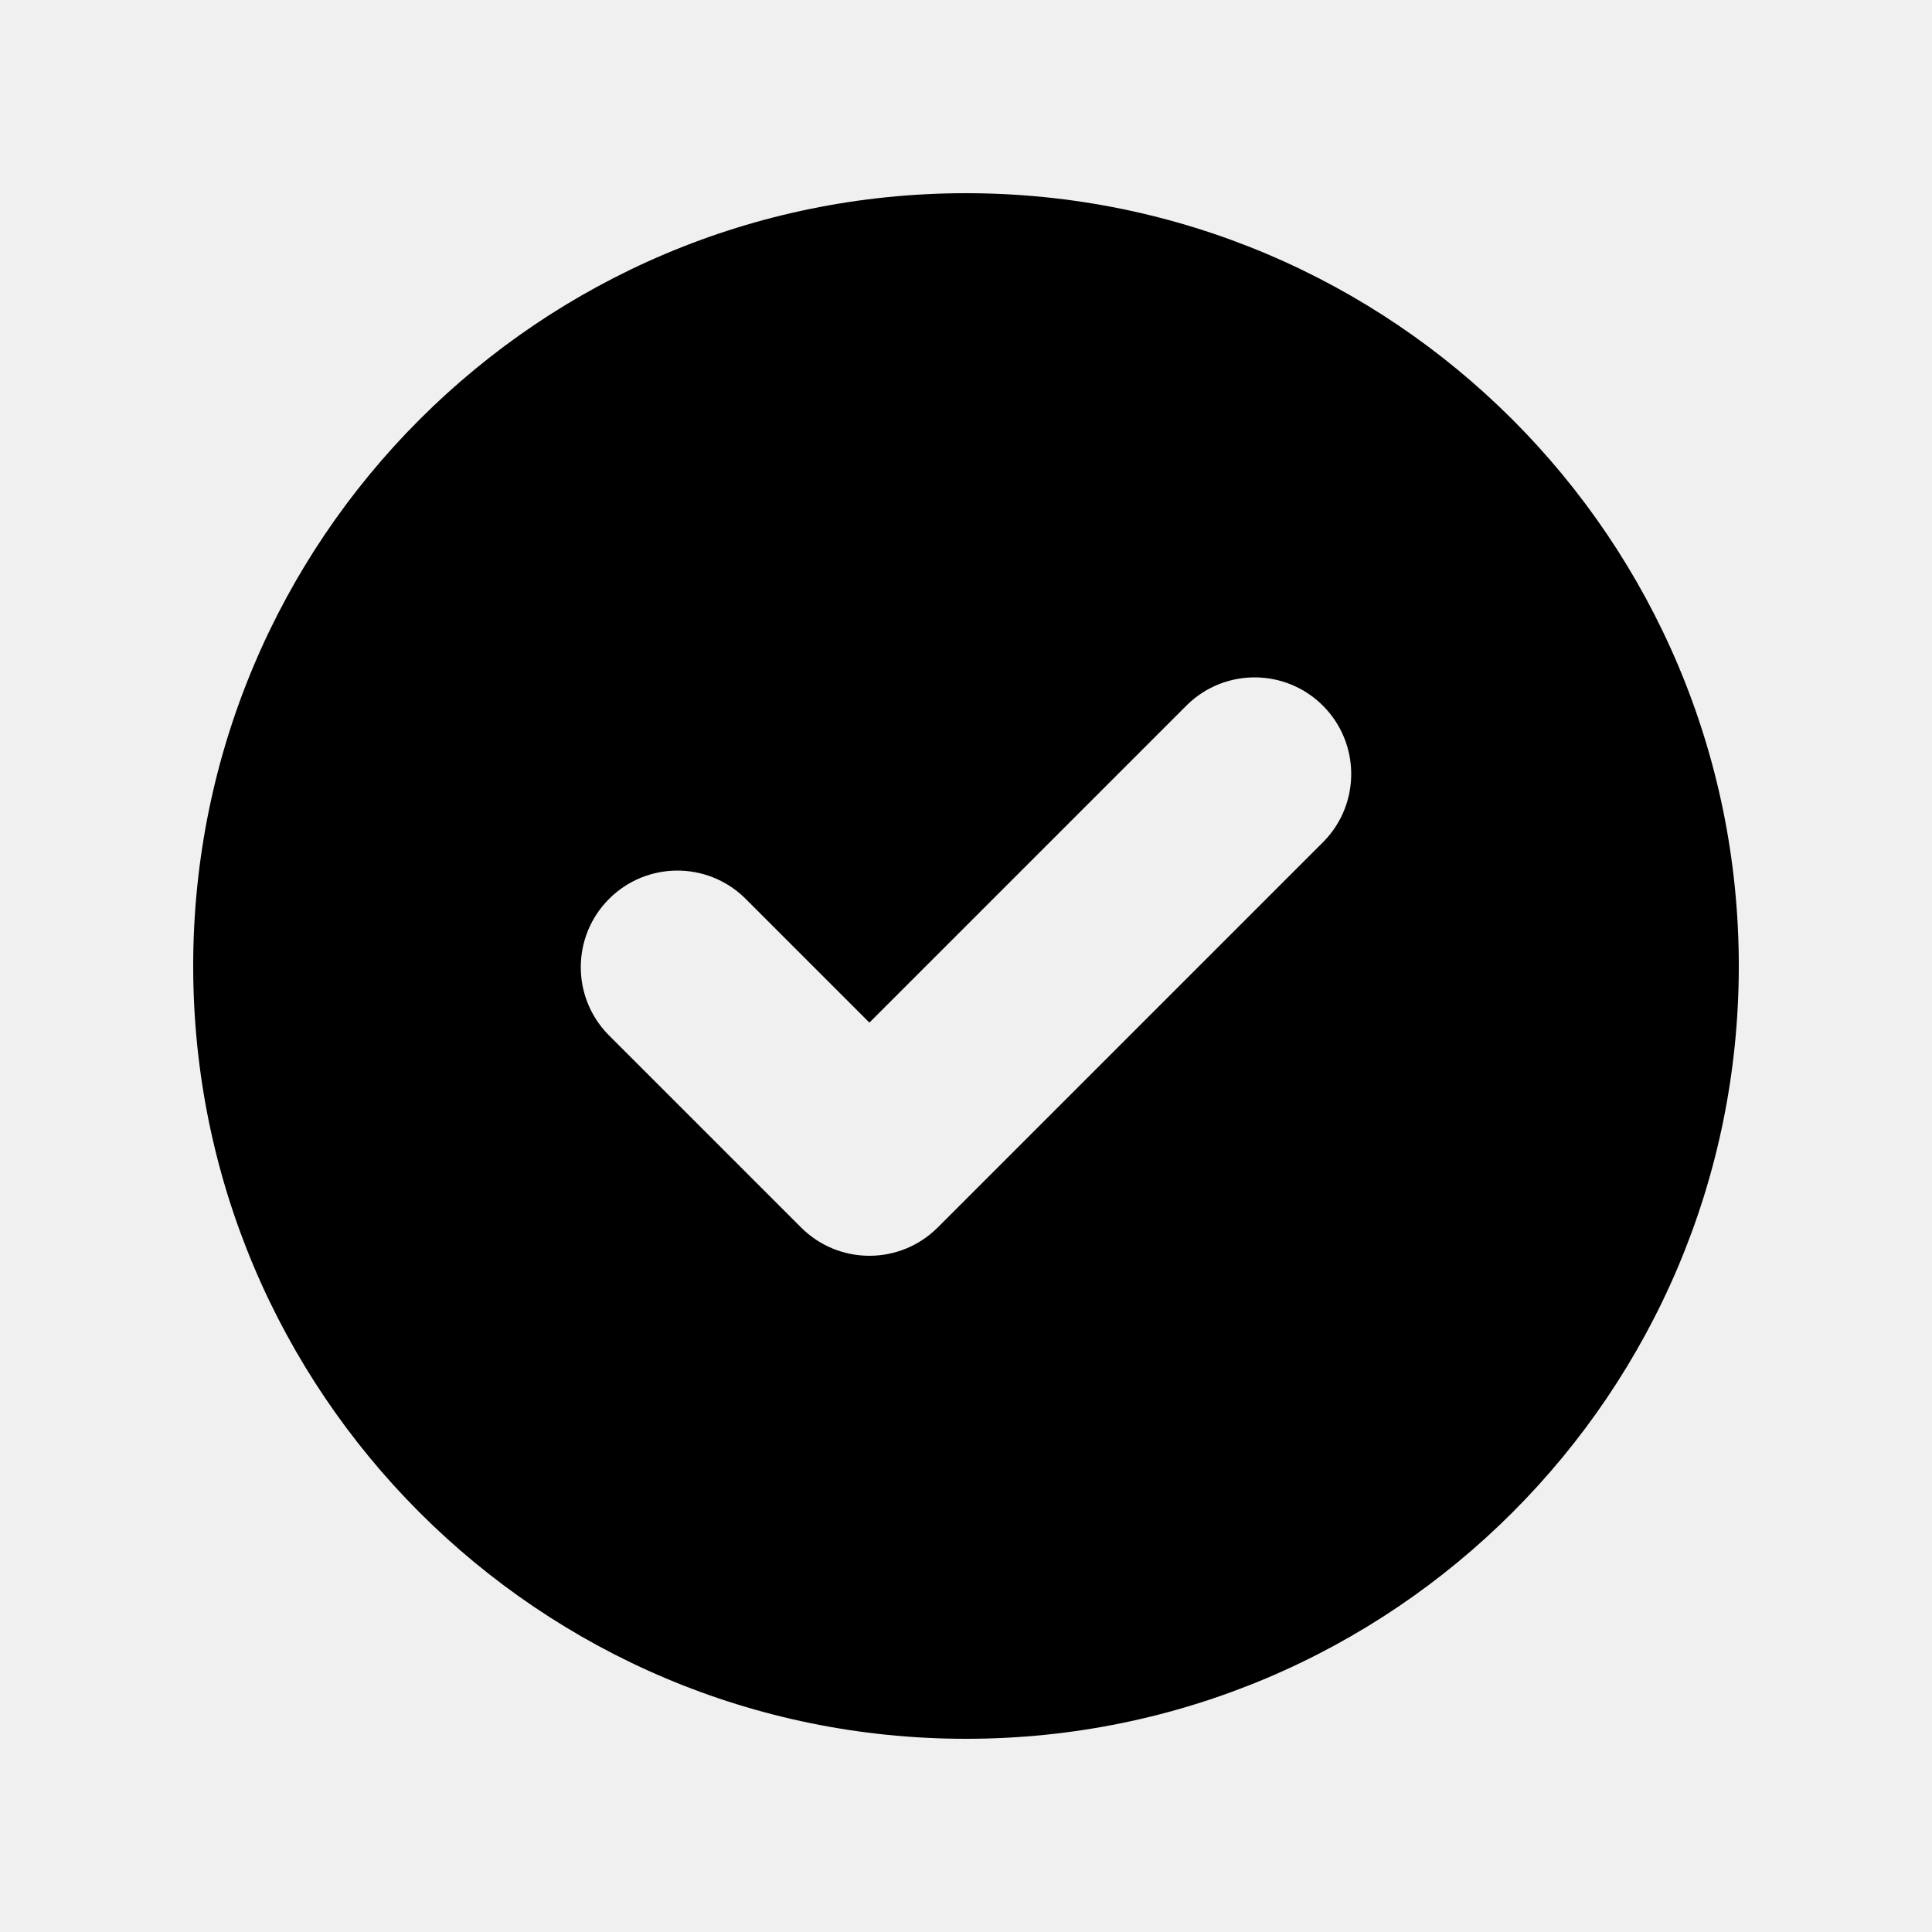
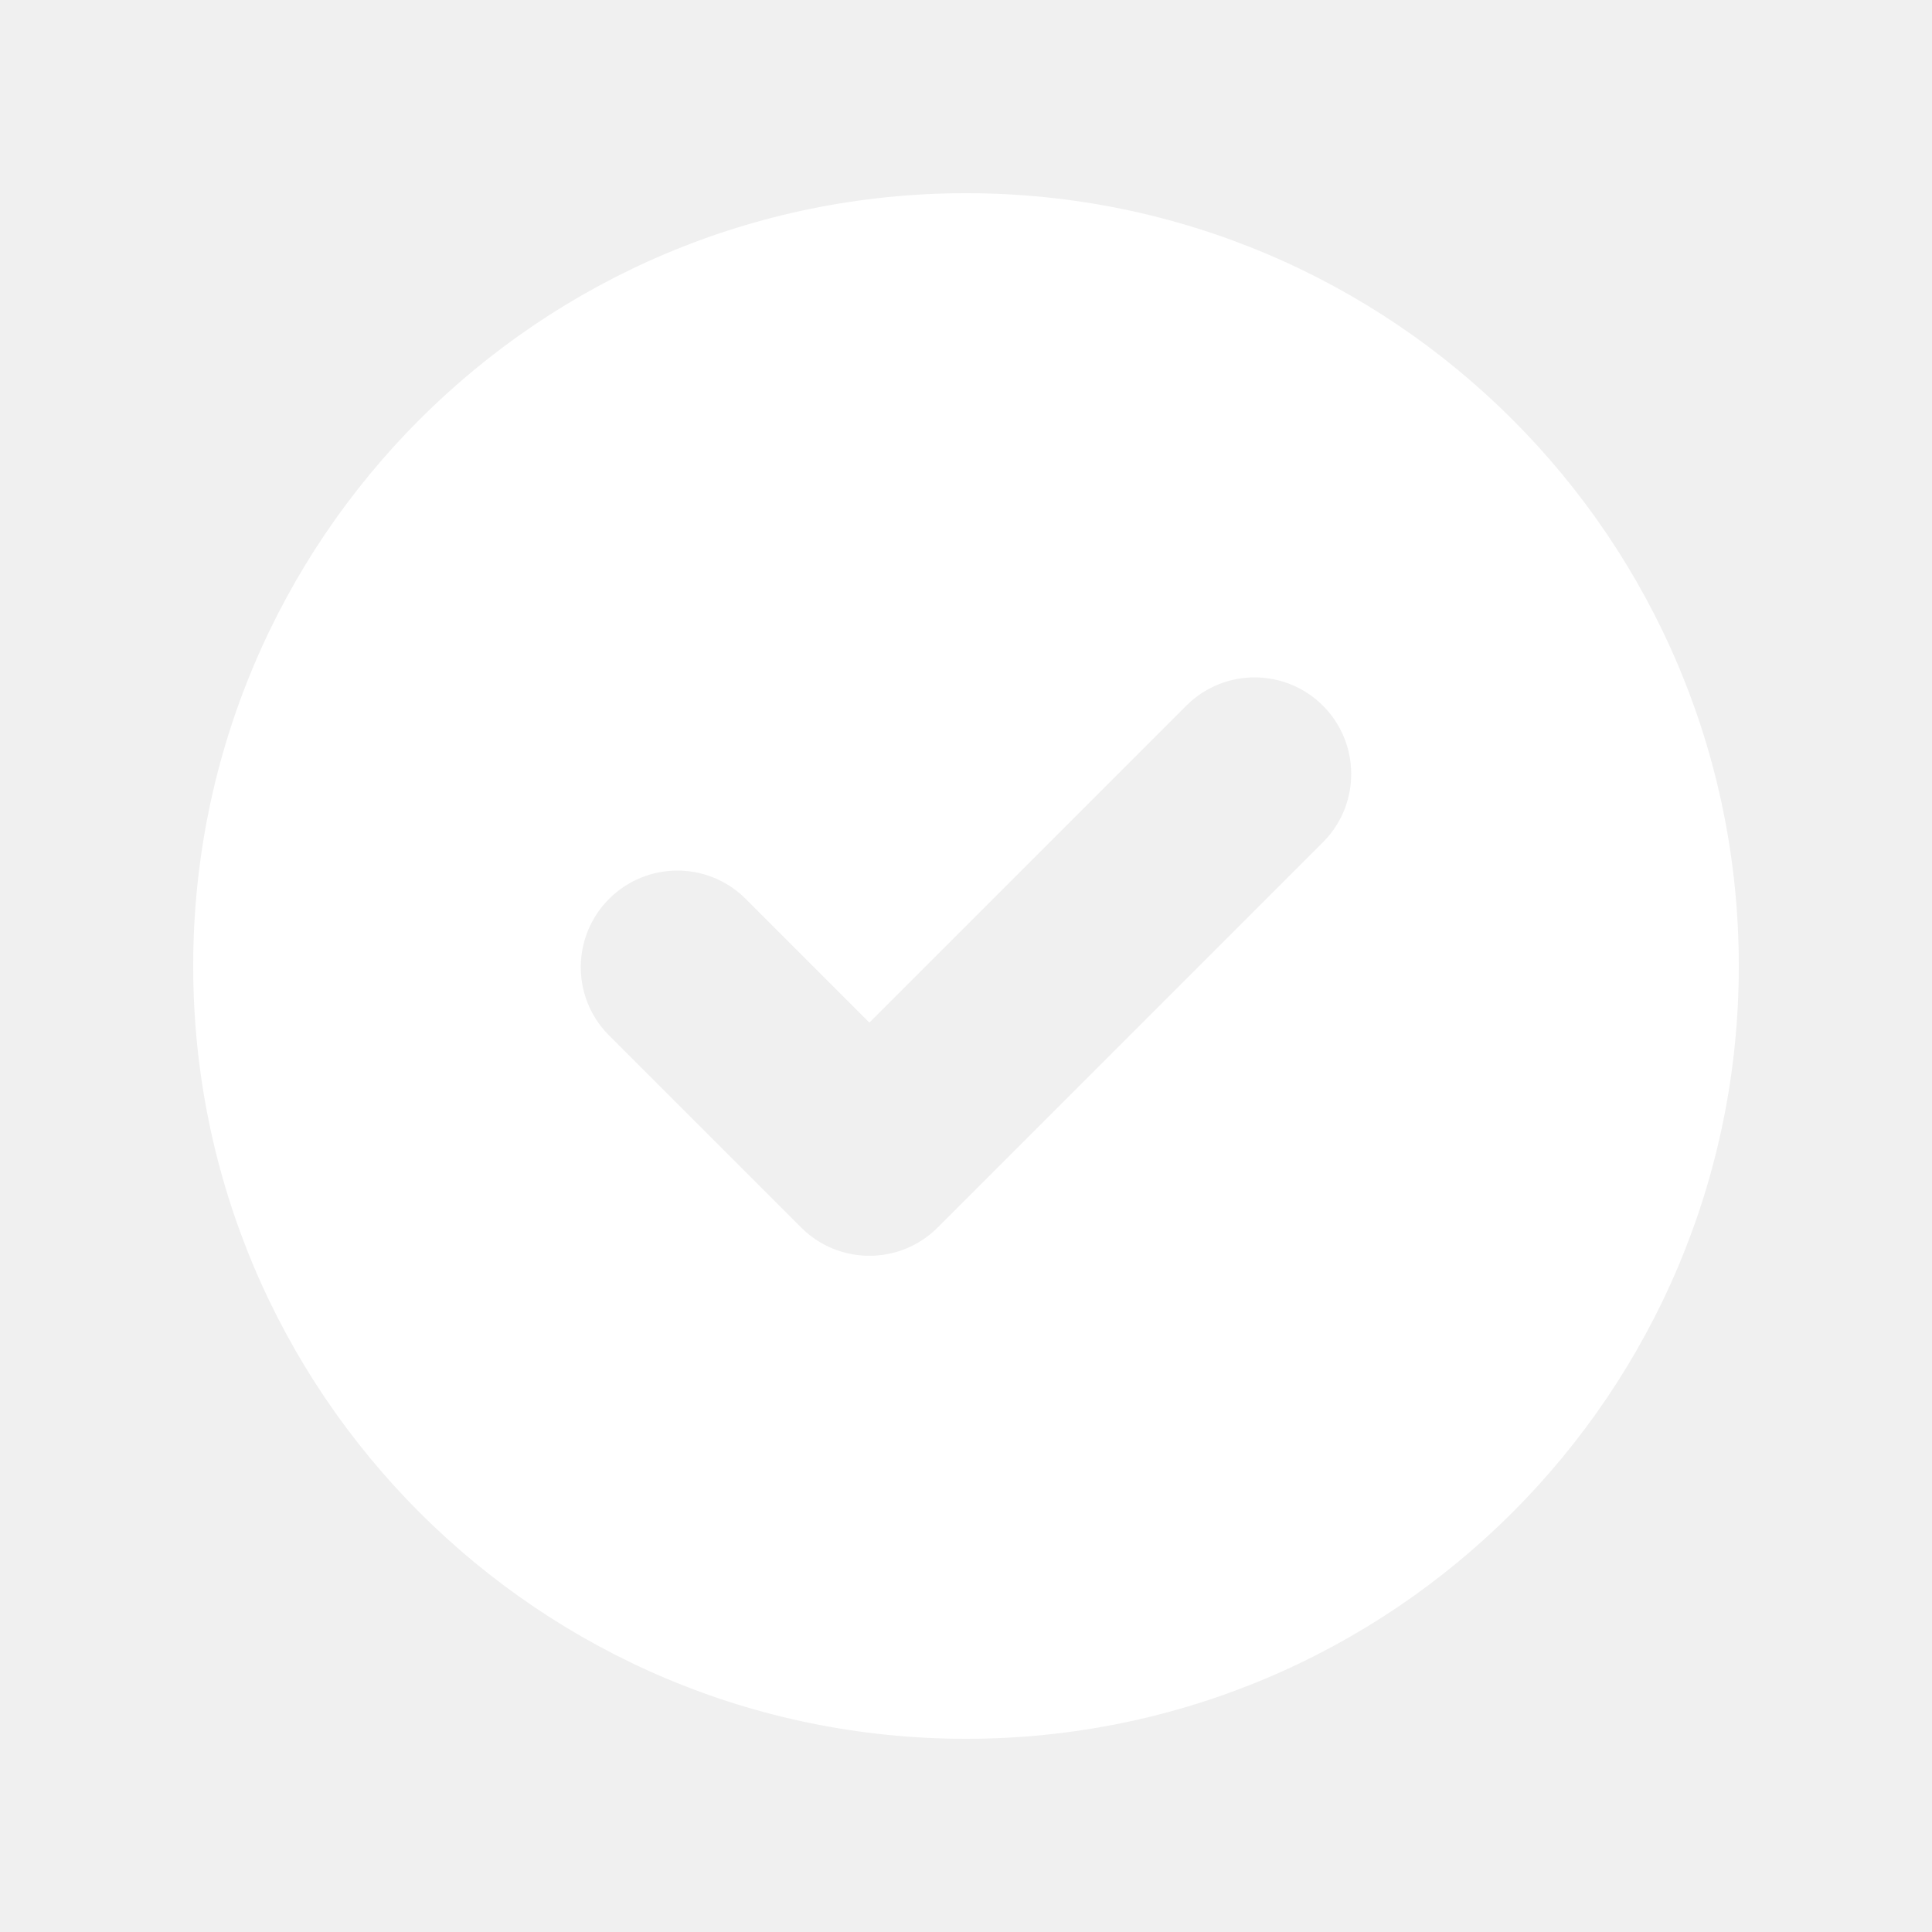
- <svg xmlns="http://www.w3.org/2000/svg" class="h-5 w-5" viewBox="0 0 20 20" fill="currentColor">
+ <svg xmlns="http://www.w3.org/2000/svg" class="h-5 w-5" viewBox="0 0 20 20" fill="#ffffff">
  <path fill-rule="evenodd" d="M10 18a8 8 0 100-16 8 8 0 000 16zm3.707-9.293a1 1 0 00-1.414-1.414L9 10.586 7.707 9.293a1 1 0 00-1.414 1.414l2 2a1 1 0 001.414 0l4-4z" clip-rule="evenodd" />
</svg>
